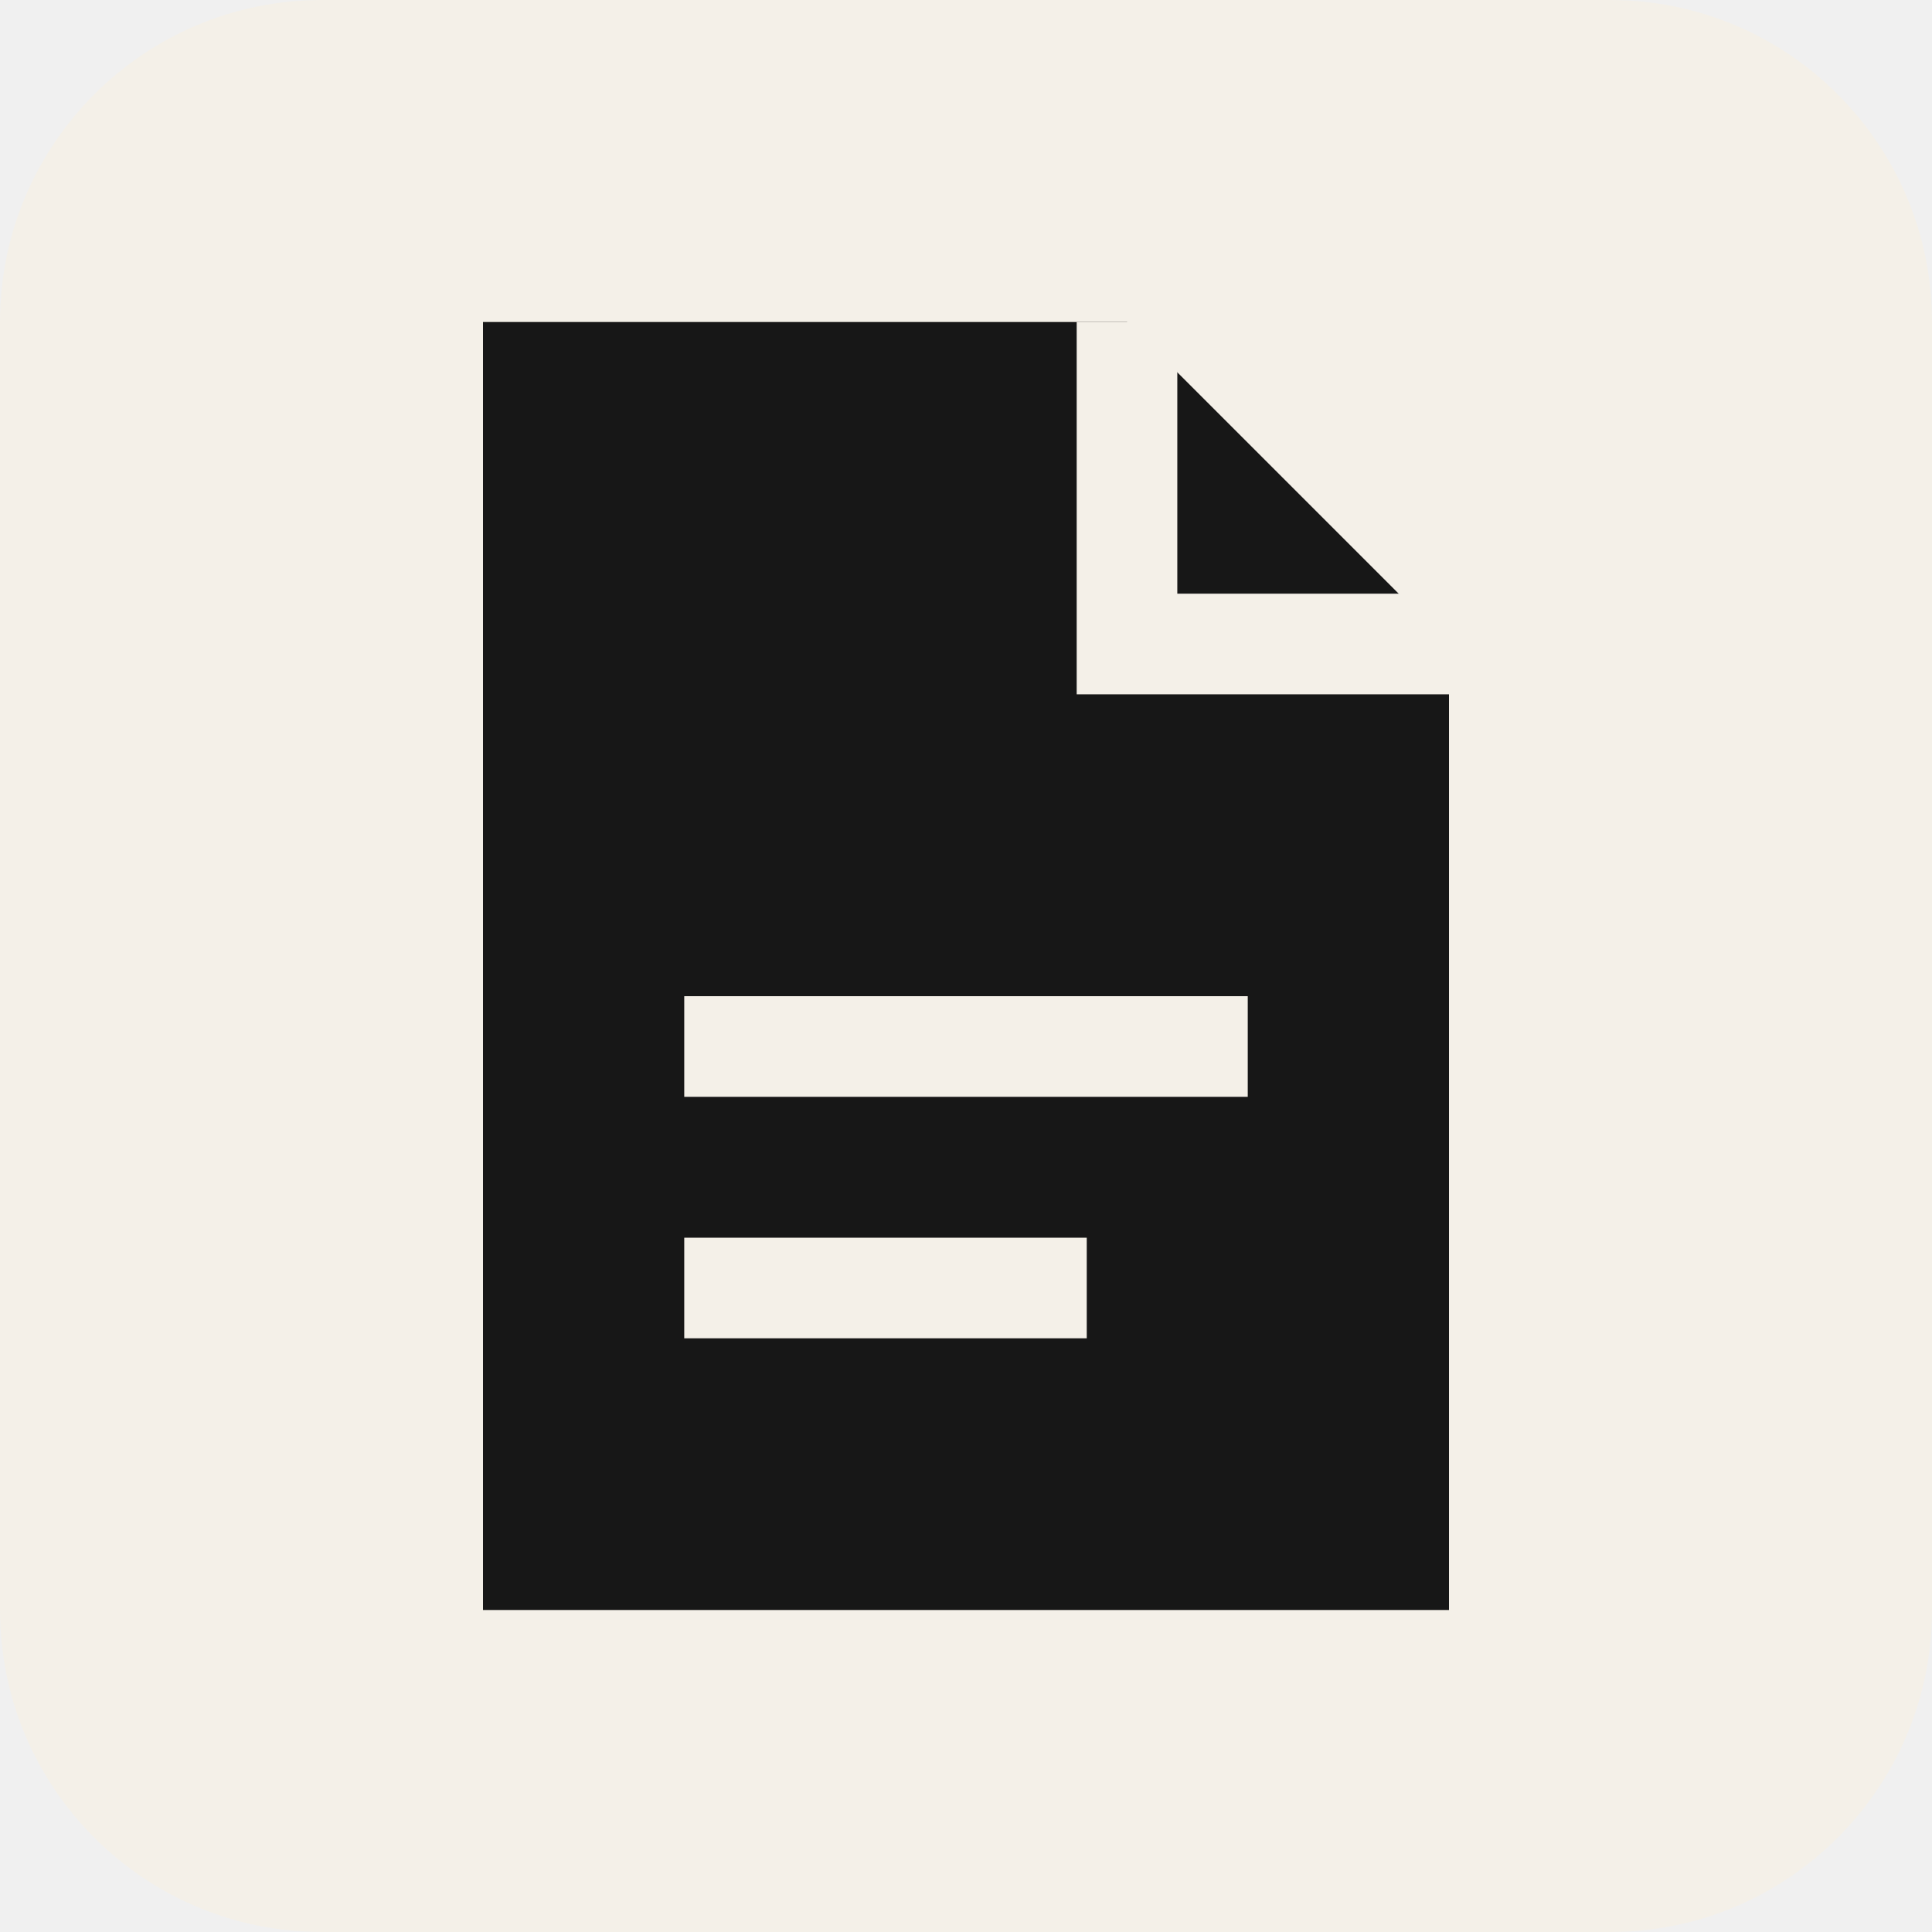
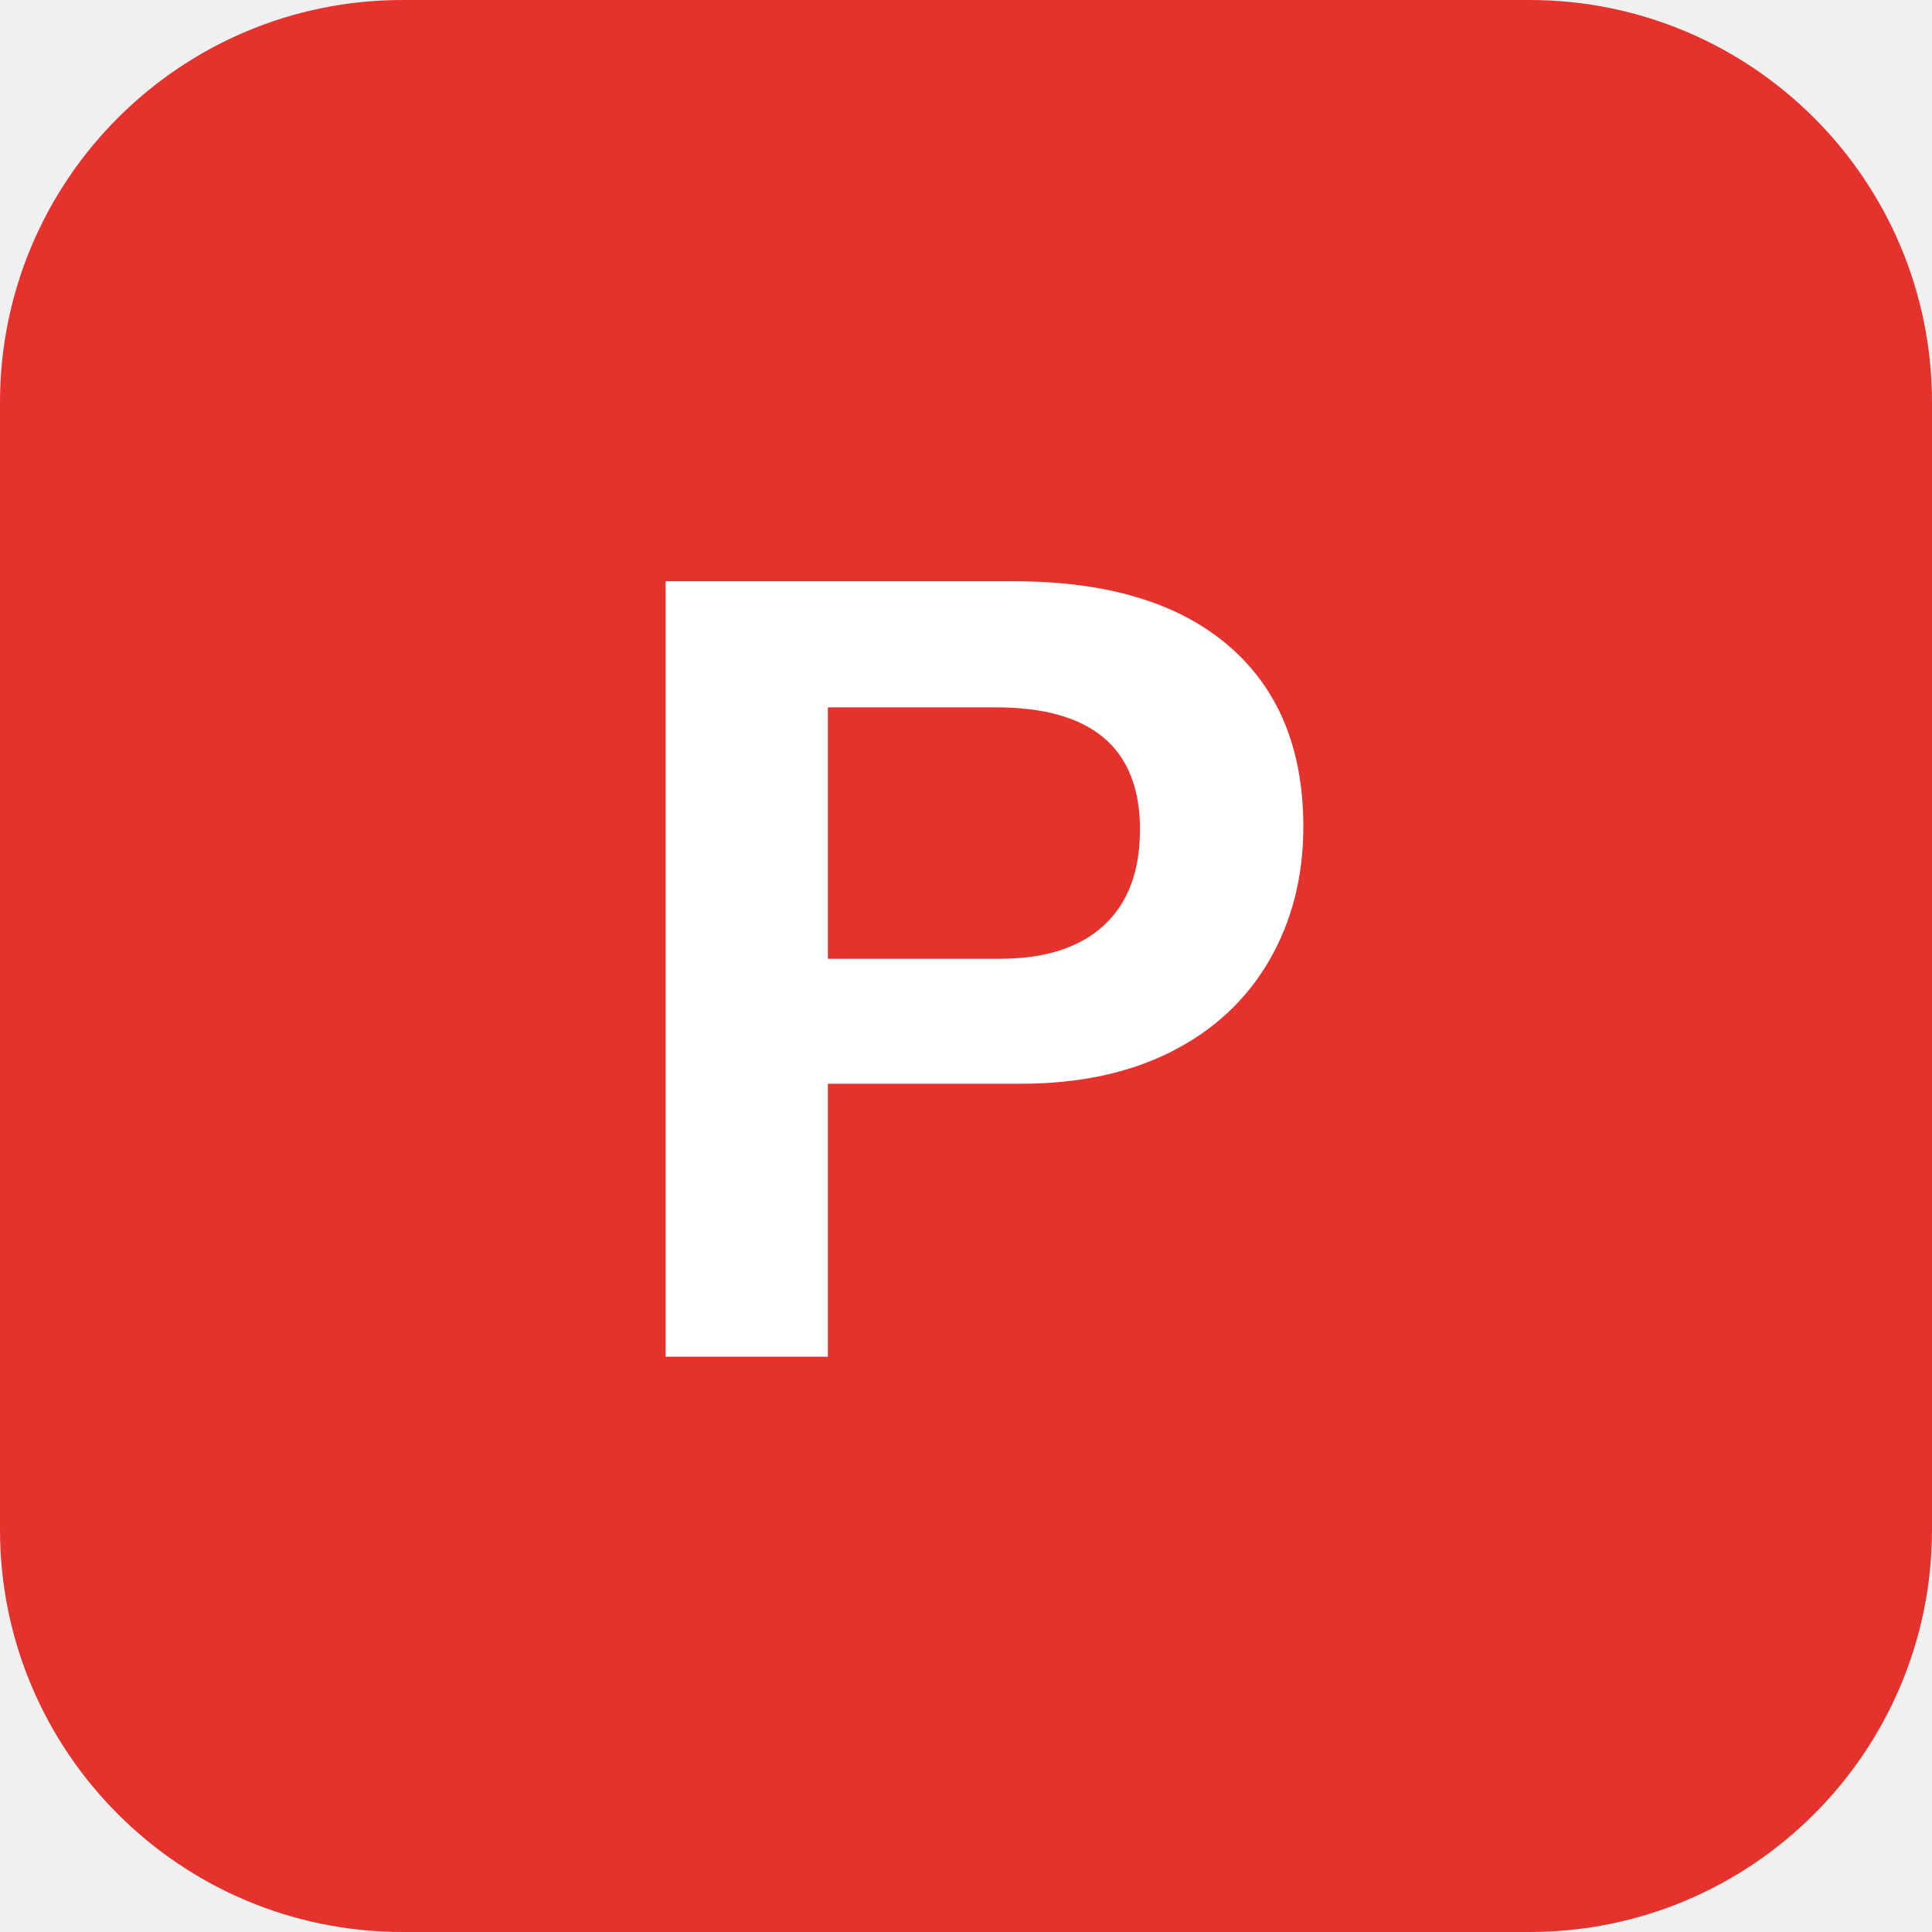
<svg xmlns="http://www.w3.org/2000/svg" viewBox="0 0 192 192">
-   <rect width="192" height="192" rx="32" fill="#f4f0e8" />
-   <path d="M48 32h64l32 32v96H48z" fill="#171717" />
-   <path d="M112 32v32h32M68 104h56M68 128h40" fill="none" stroke="#f4f0e8" stroke-width="10" />
+   <rect width="192" height="192" rx="40" fill="#E5322D" />
+   <text x="96" y="96" text-anchor="middle" dominant-baseline="central" font-family="Nunito, 'Segoe UI', Arial, sans-serif" font-size="112" font-weight="800" fill="#ffffff">P</text>
</svg>
